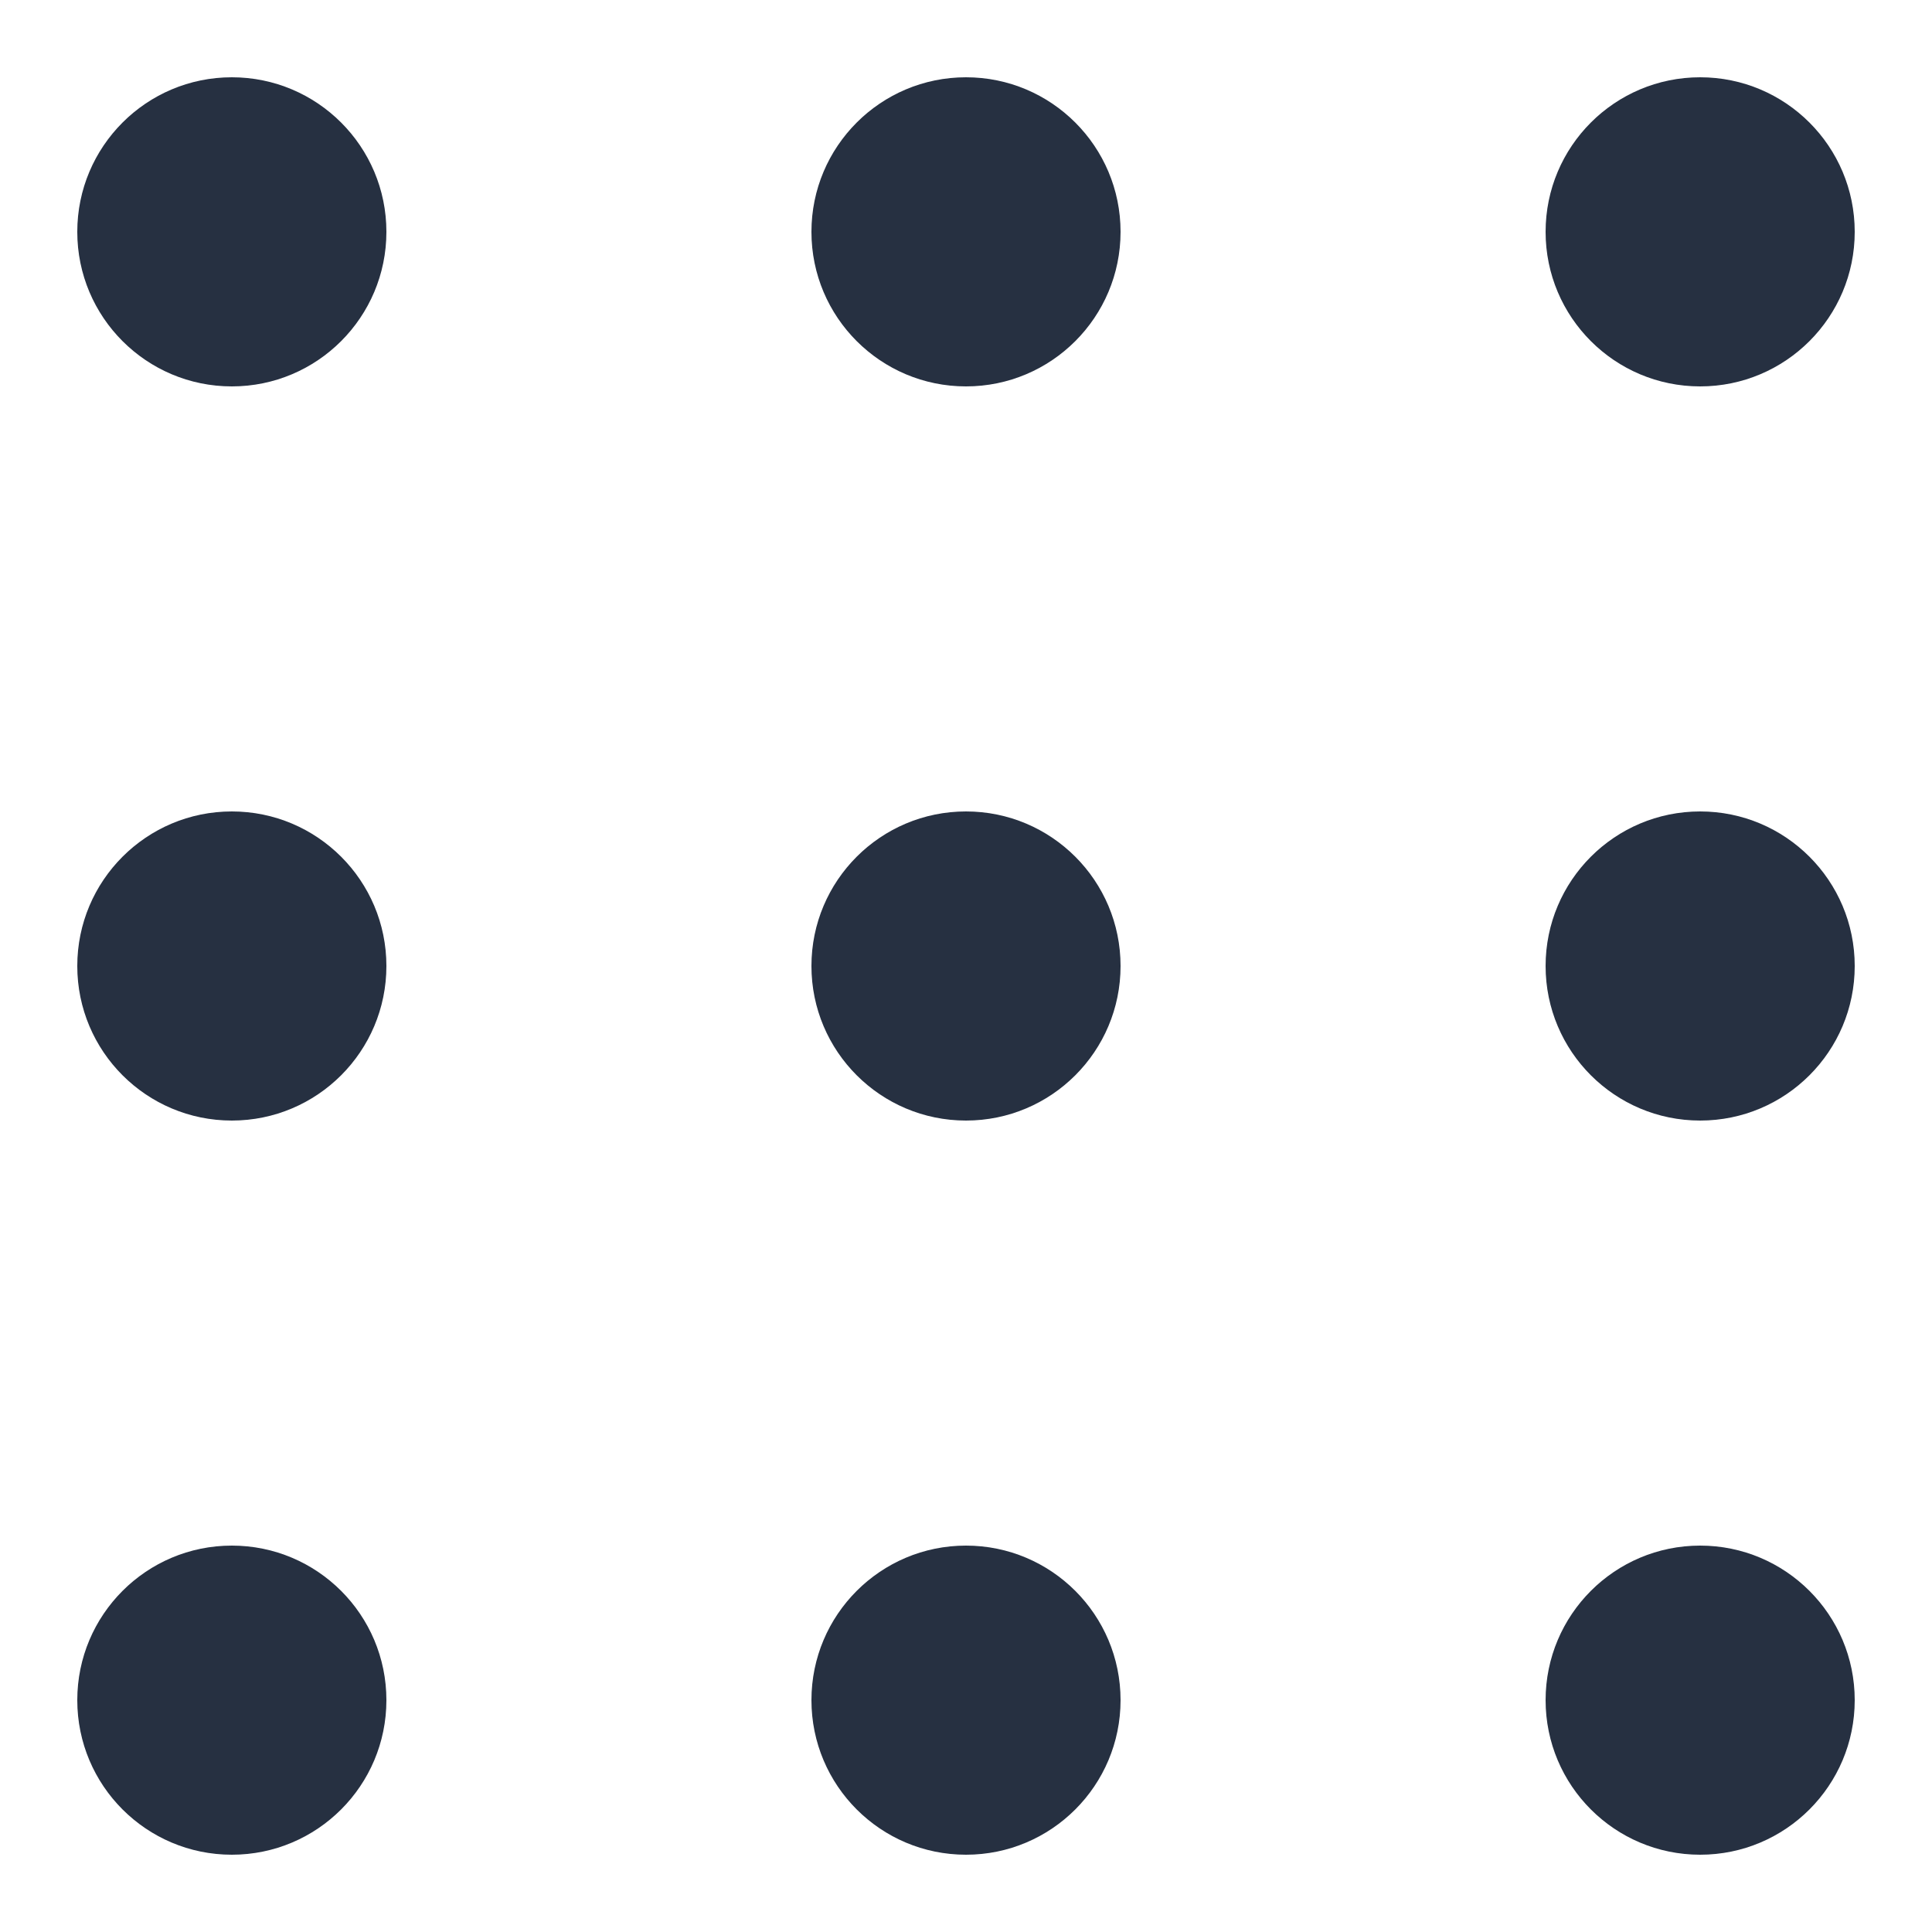
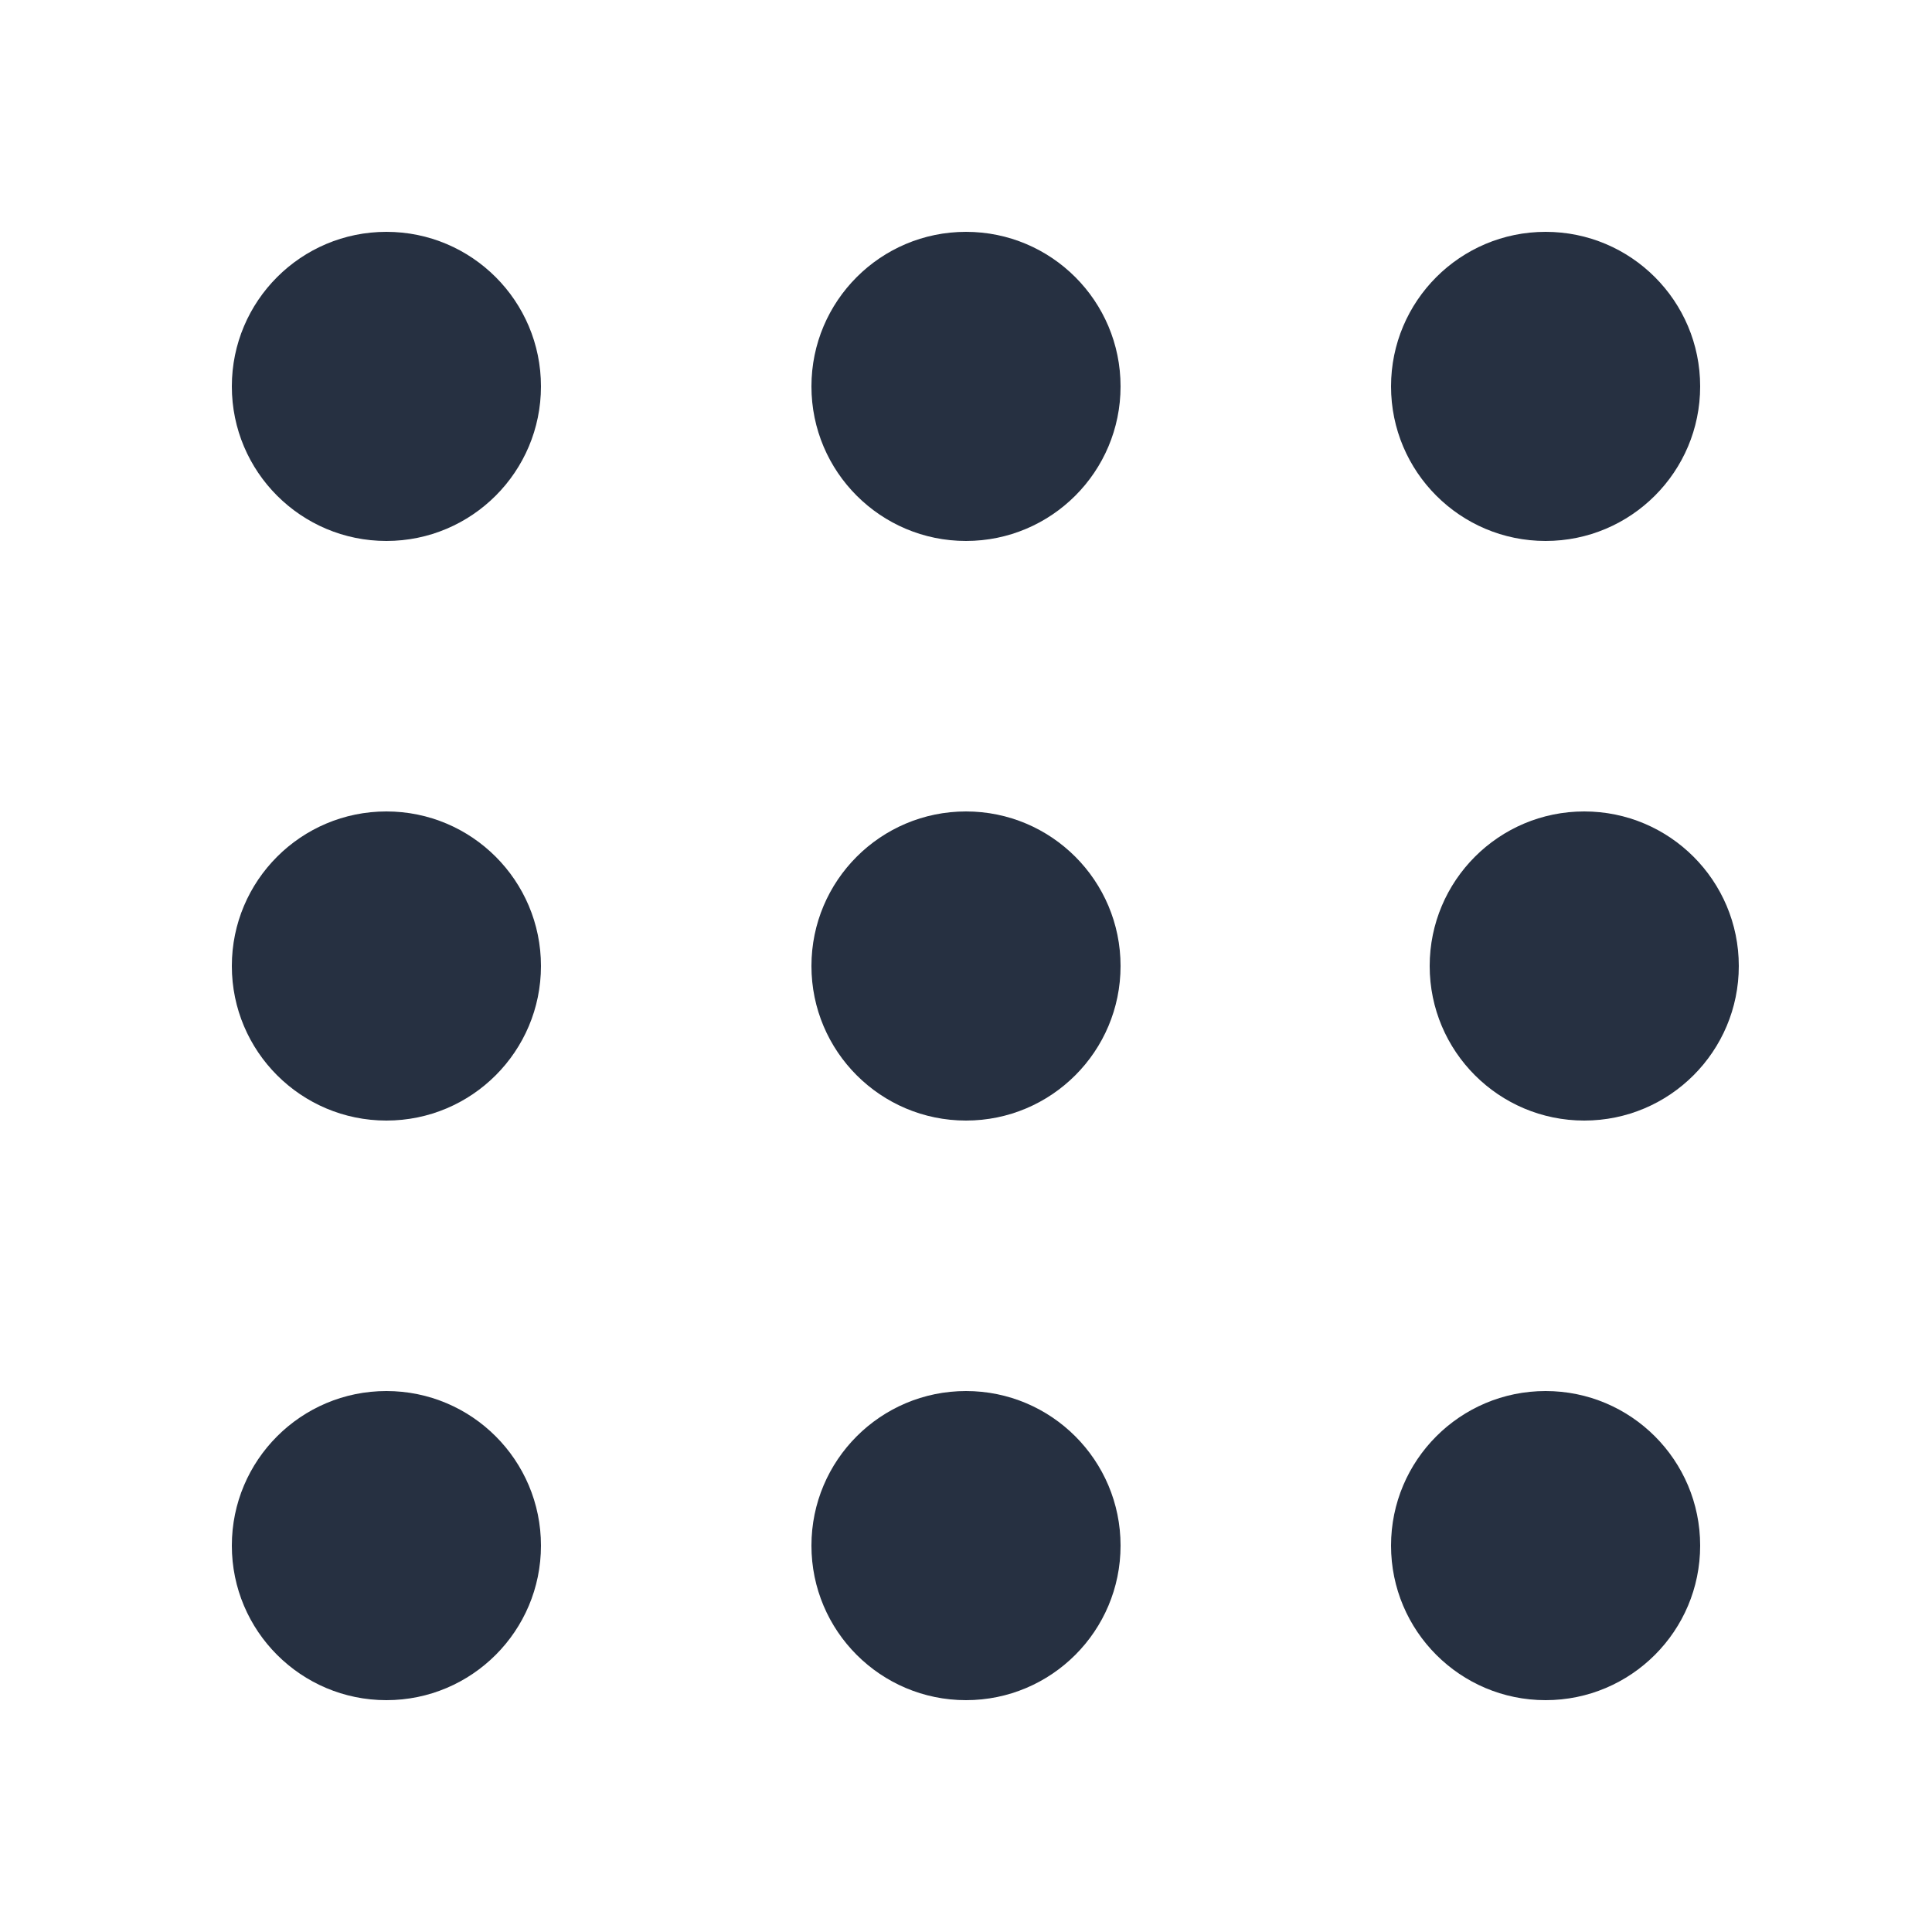
<svg xmlns="http://www.w3.org/2000/svg" width="50" height="50" viewBox="0 0 50 50" fill="none">
-   <circle cx="6" cy="6" r="4" fill="#263041" />
-   <circle cx="44" cy="6" r="4" fill="#263041" />
-   <circle cx="25" cy="6" r="4" fill="#263041" />
-   <circle cx="6" cy="44" r="4" fill="#263041" />
-   <circle cx="44" cy="44" r="4" fill="#263041" />
-   <circle cx="25" cy="44" r="4" fill="#263041" />
-   <circle cx="6" cy="25" r="4" fill="#263041" />
-   <circle cx="44" cy="25" r="4" fill="#263041" />
+   <circle cx="10" cy="10" r="4" fill="#263041" />
+   <circle cx="40" cy="10" r="4" fill="#263041" />
+   <circle cx="25" cy="10" r="4" fill="#263041" />
+   <circle cx="10" cy="40" r="4" fill="#263041" />
+   <circle cx="40" cy="40" r="4" fill="#263041" />
+   <circle cx="25" cy="40" r="4" fill="#263041" />
+   <circle cx="10" cy="25" r="4" fill="#263041" />
+   <circle cx="41" cy="25" r="4" fill="#263041" />
  <circle cx="25" cy="25" r="4" fill="#263041" />
</svg>
